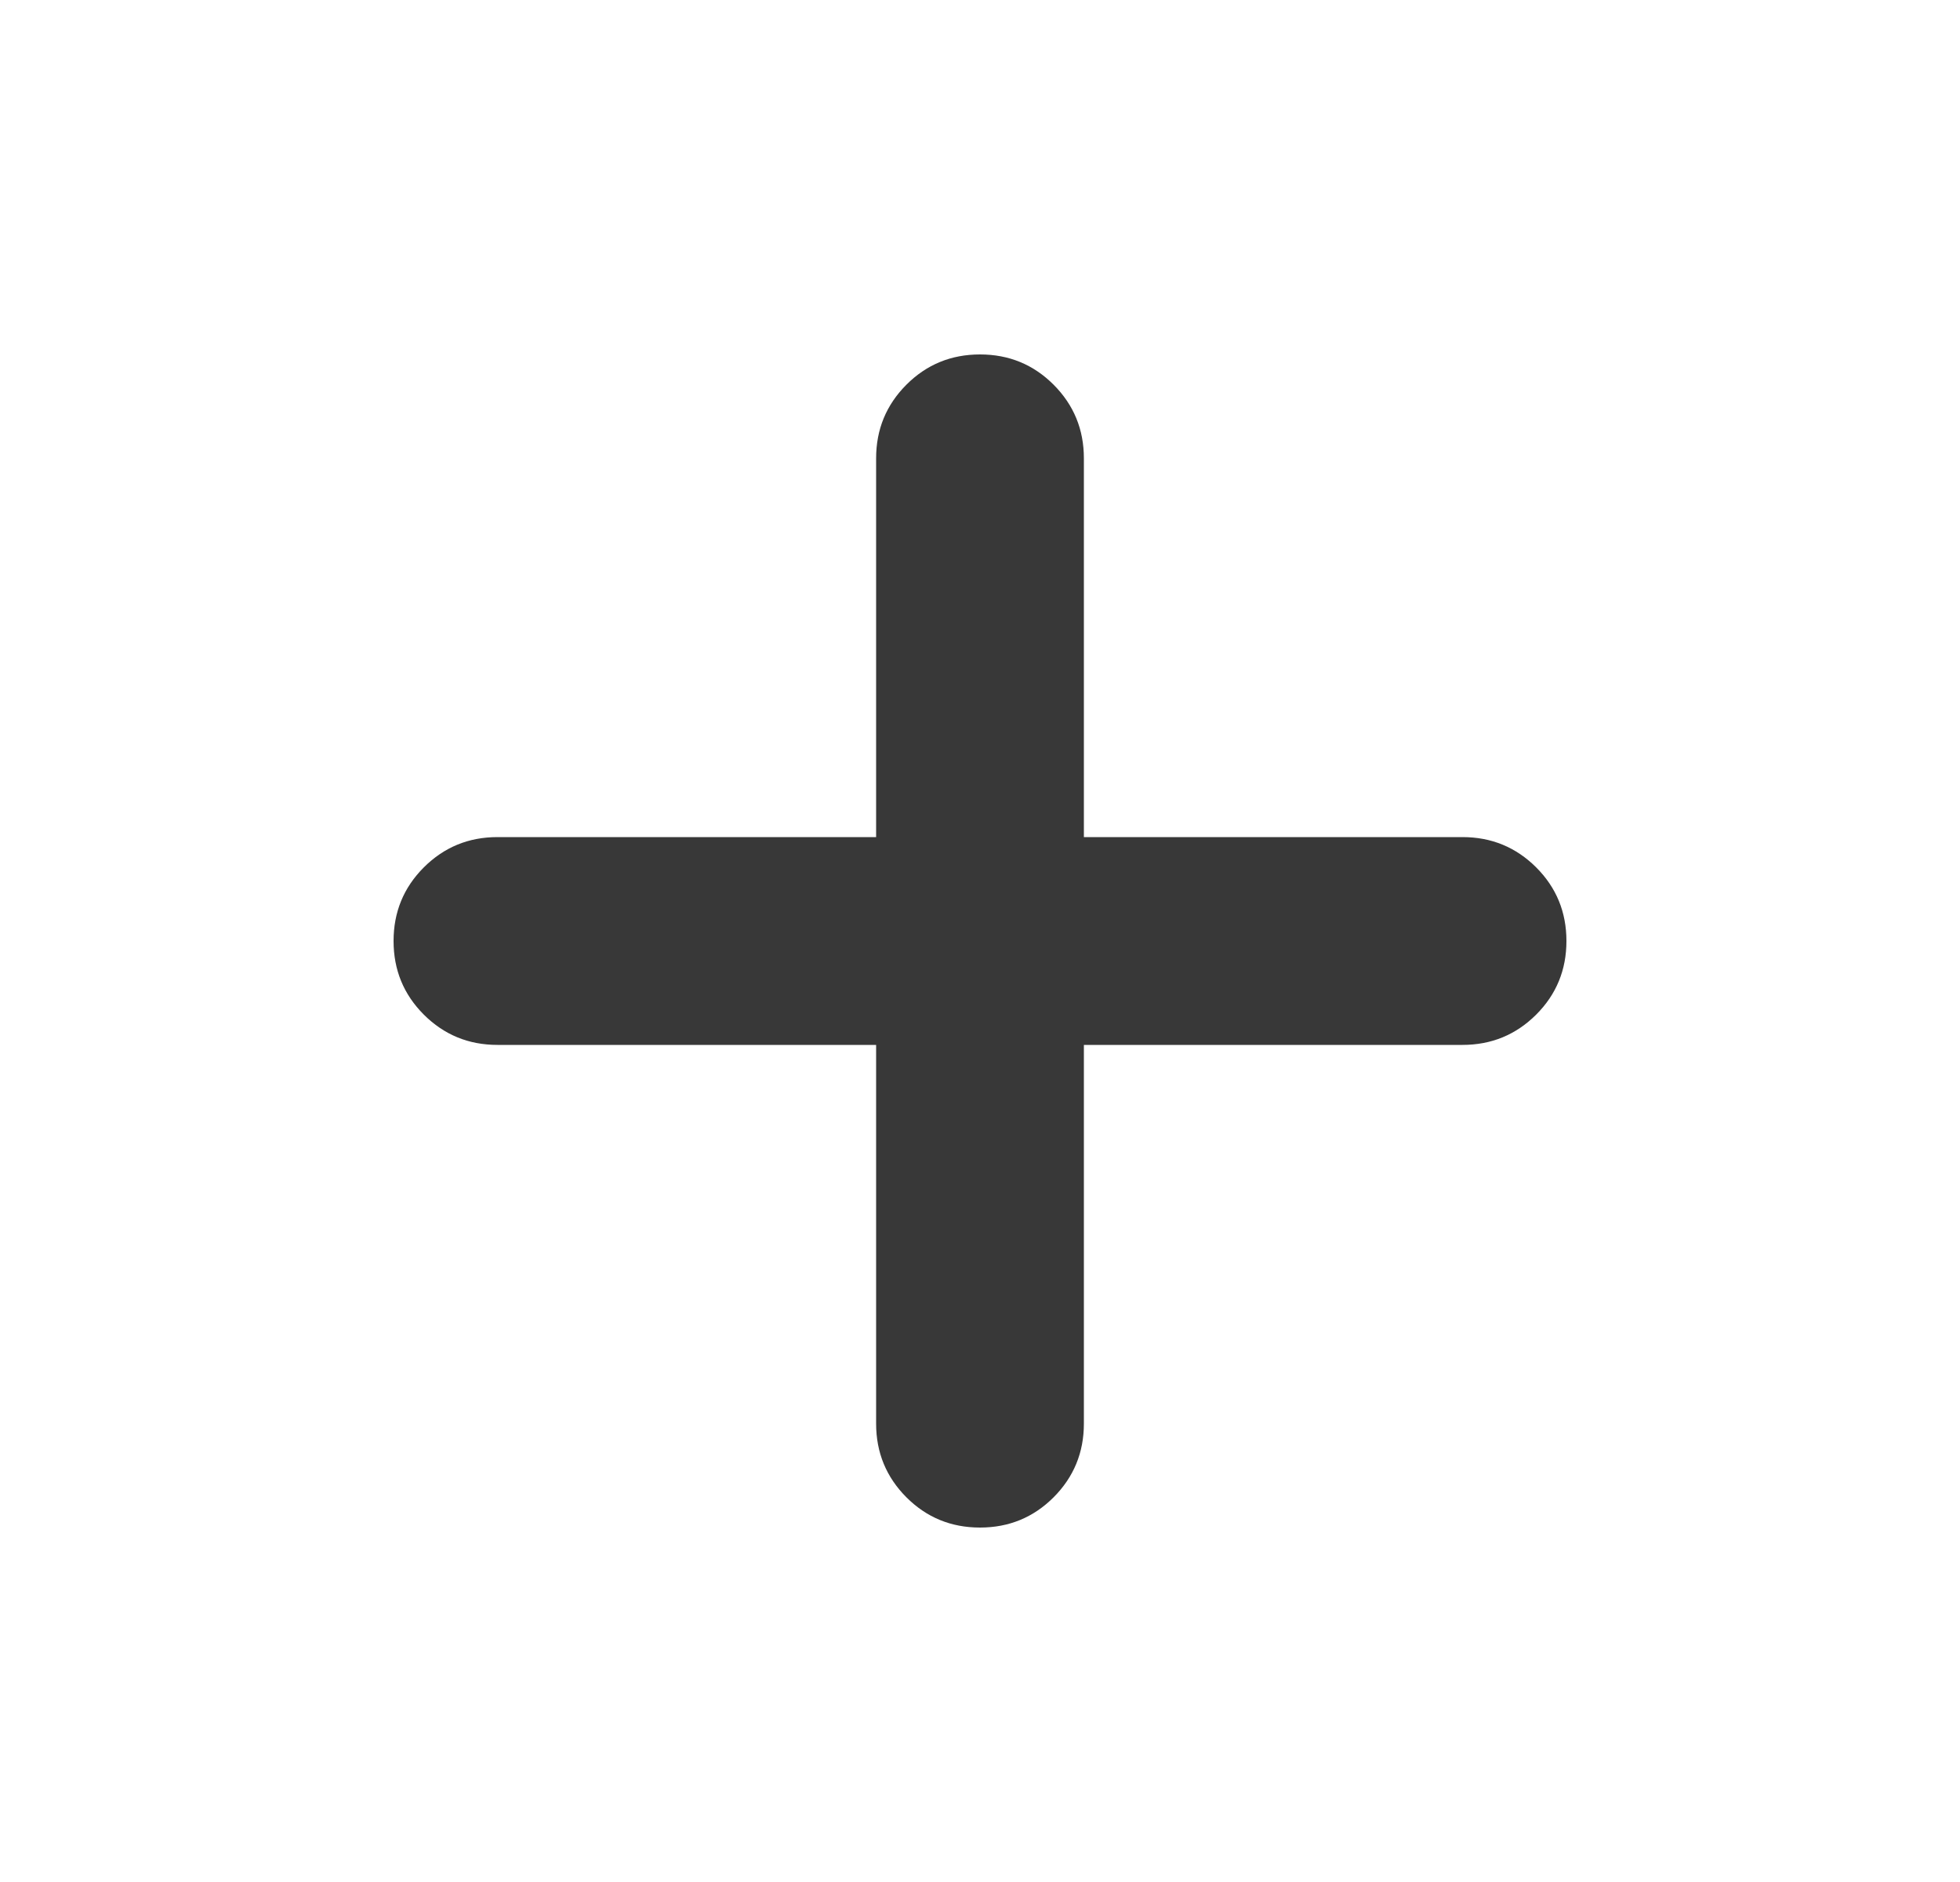
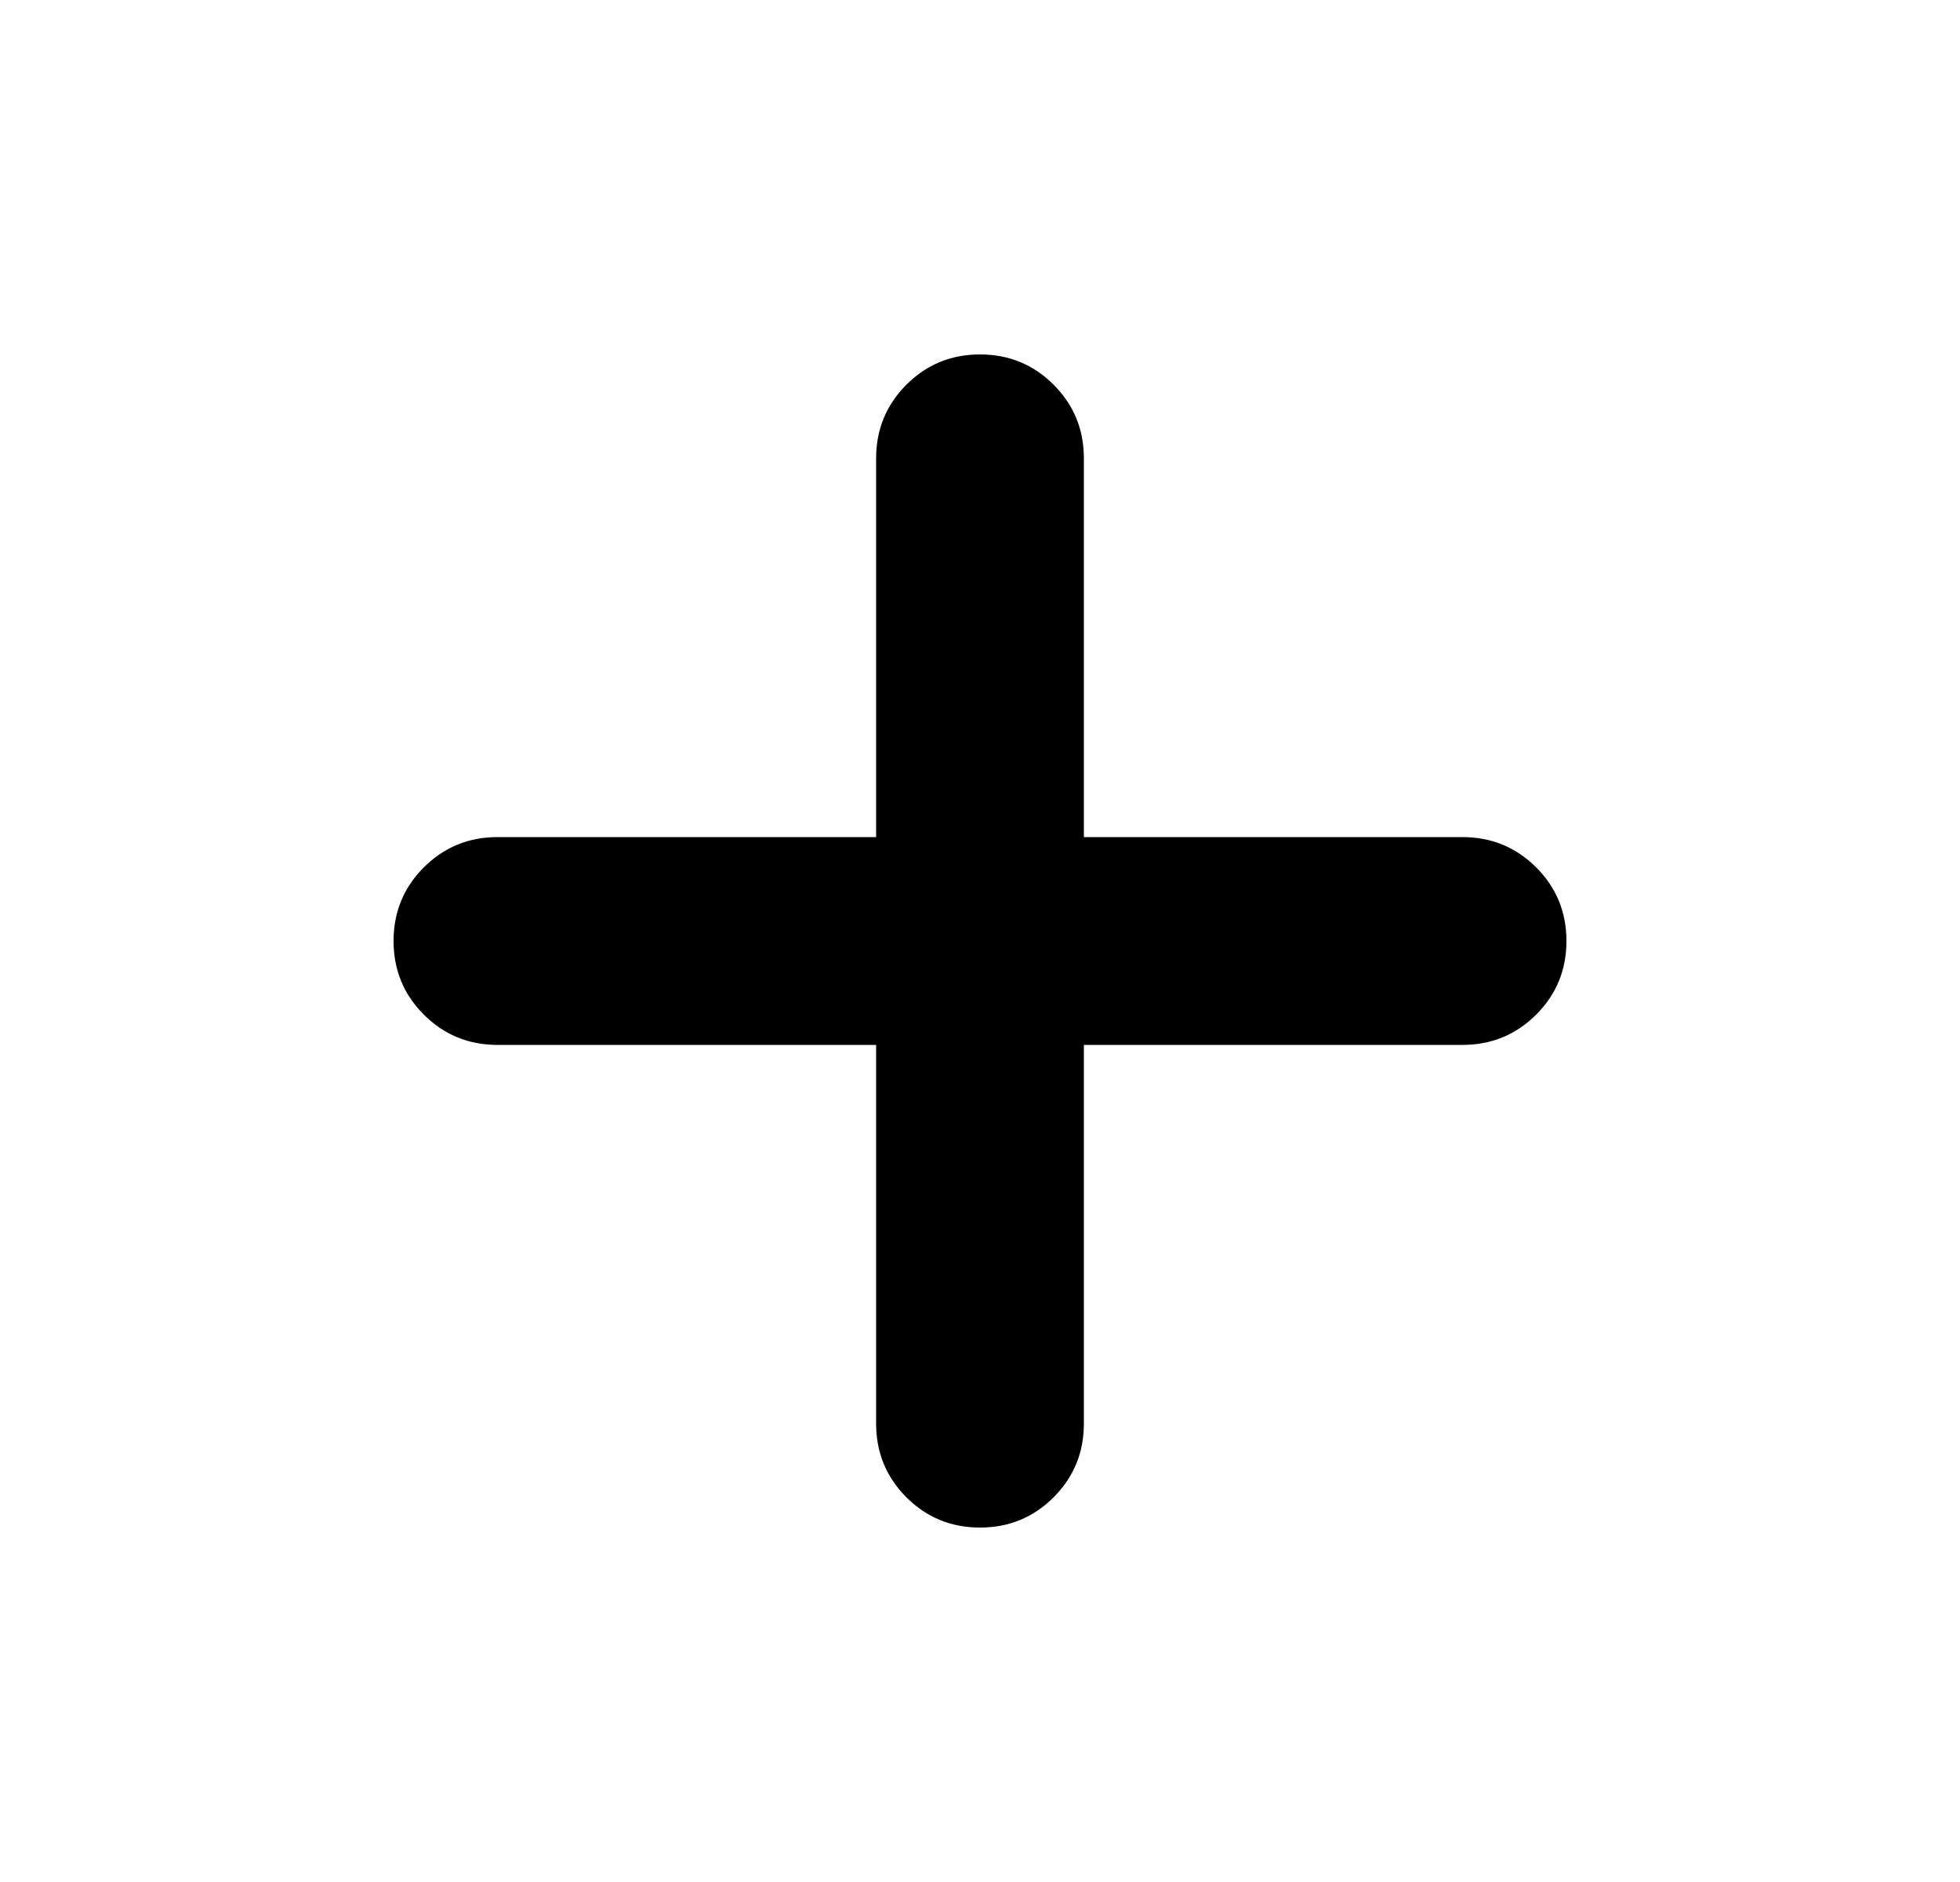
- <svg xmlns="http://www.w3.org/2000/svg" width="25" height="24" viewBox="0 0 25 24" fill="none">
-   <path d="M11.175 13.325H6.345C5.976 13.325 5.664 13.196 5.406 12.939C5.148 12.681 5.02 12.368 5.02 12C5.02 11.632 5.148 11.319 5.406 11.061C5.664 10.804 5.976 10.675 6.345 10.675H11.175V5.845C11.175 5.476 11.304 5.164 11.561 4.906C11.819 4.648 12.132 4.52 12.5 4.52C12.868 4.52 13.181 4.648 13.439 4.906C13.696 5.164 13.825 5.476 13.825 5.845V10.675H18.655C19.023 10.675 19.336 10.804 19.594 11.061C19.852 11.319 19.98 11.632 19.98 12C19.98 12.368 19.852 12.681 19.594 12.939C19.336 13.196 19.023 13.325 18.655 13.325H13.825V18.155C13.825 18.523 13.696 18.836 13.439 19.094C13.181 19.352 12.868 19.48 12.5 19.48C12.132 19.48 11.819 19.352 11.561 19.094C11.304 18.836 11.175 18.523 11.175 18.155V13.325Z" fill="#383838" />
+ <svg xmlns="http://www.w3.org/2000/svg" width="100%" height="100%" viewBox="0 0 25 24" fill="none">
+   <path d="M11.175 13.325H6.345C5.976 13.325 5.664 13.196 5.406 12.939C5.148 12.681 5.02 12.368 5.02 12C5.02 11.632 5.148 11.319 5.406 11.061C5.664 10.804 5.976 10.675 6.345 10.675H11.175V5.845C11.175 5.476 11.304 5.164 11.561 4.906C11.819 4.648 12.132 4.52 12.5 4.52C12.868 4.52 13.181 4.648 13.439 4.906C13.696 5.164 13.825 5.476 13.825 5.845V10.675H18.655C19.023 10.675 19.336 10.804 19.594 11.061C19.852 11.319 19.98 11.632 19.98 12C19.98 12.368 19.852 12.681 19.594 12.939C19.336 13.196 19.023 13.325 18.655 13.325H13.825V18.155C13.825 18.523 13.696 18.836 13.439 19.094C13.181 19.352 12.868 19.48 12.5 19.48C12.132 19.48 11.819 19.352 11.561 19.094C11.304 18.836 11.175 18.523 11.175 18.155V13.325Z" fill="currentColor" />
</svg>
